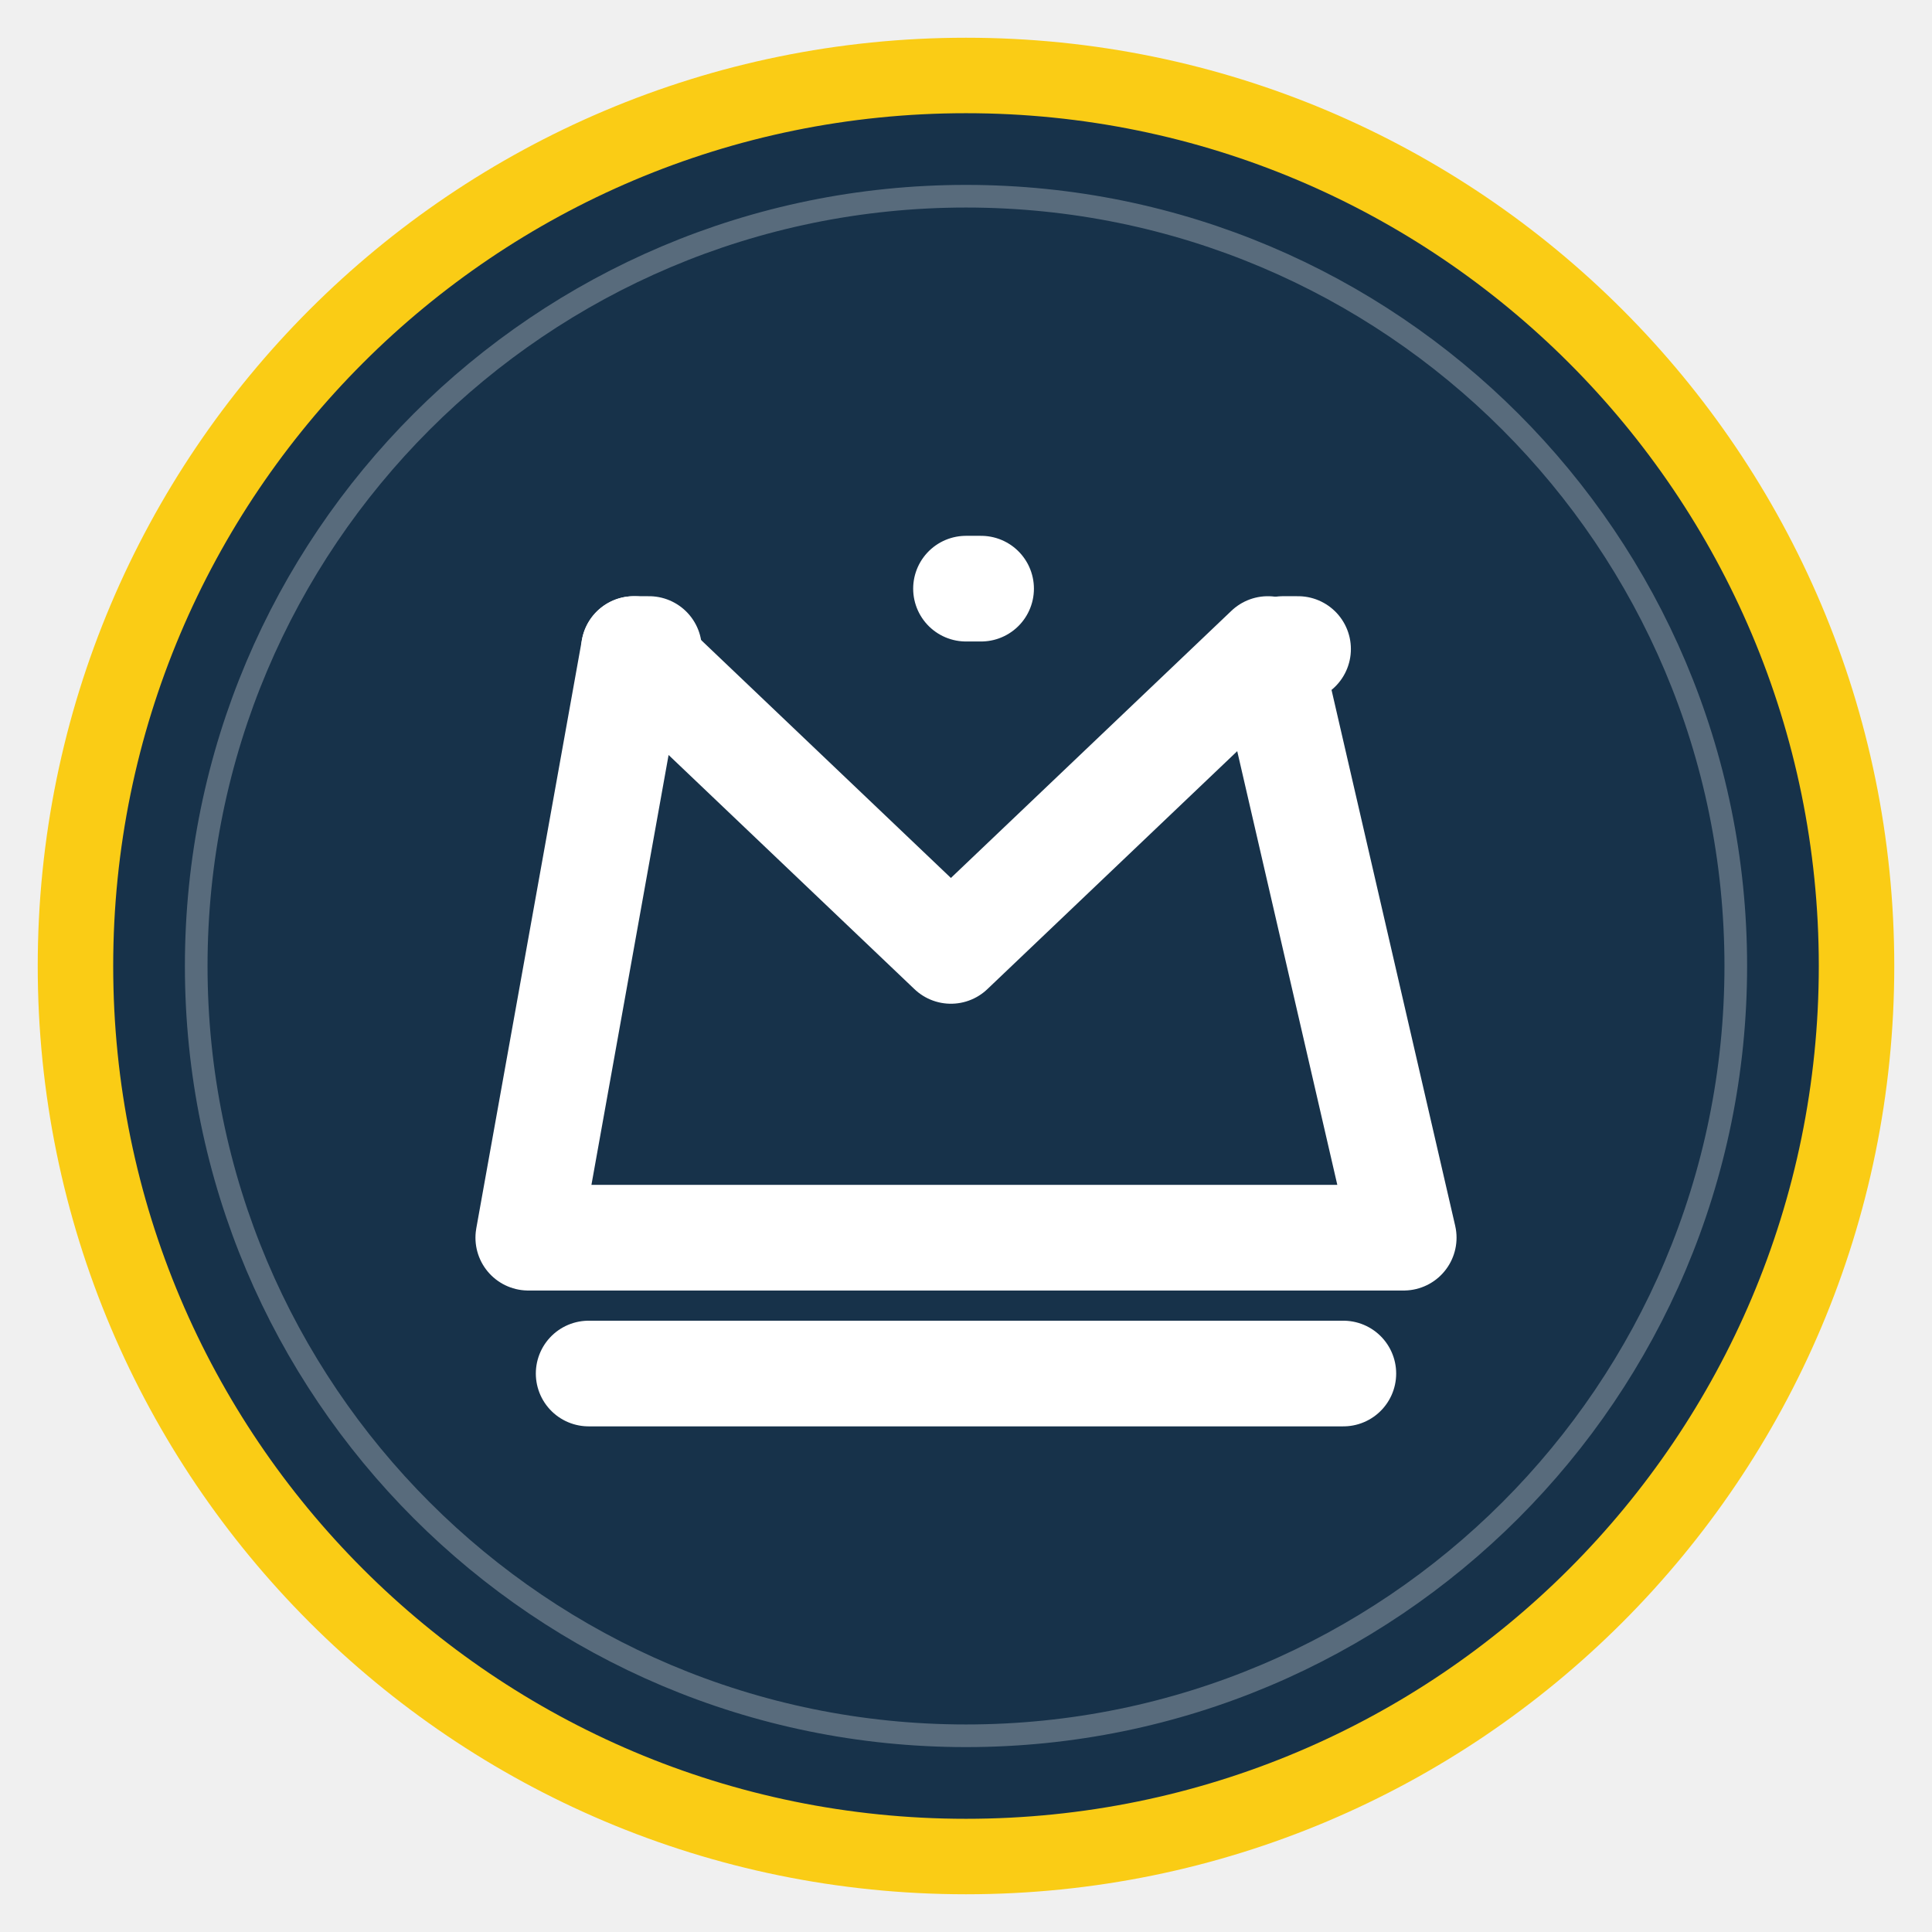
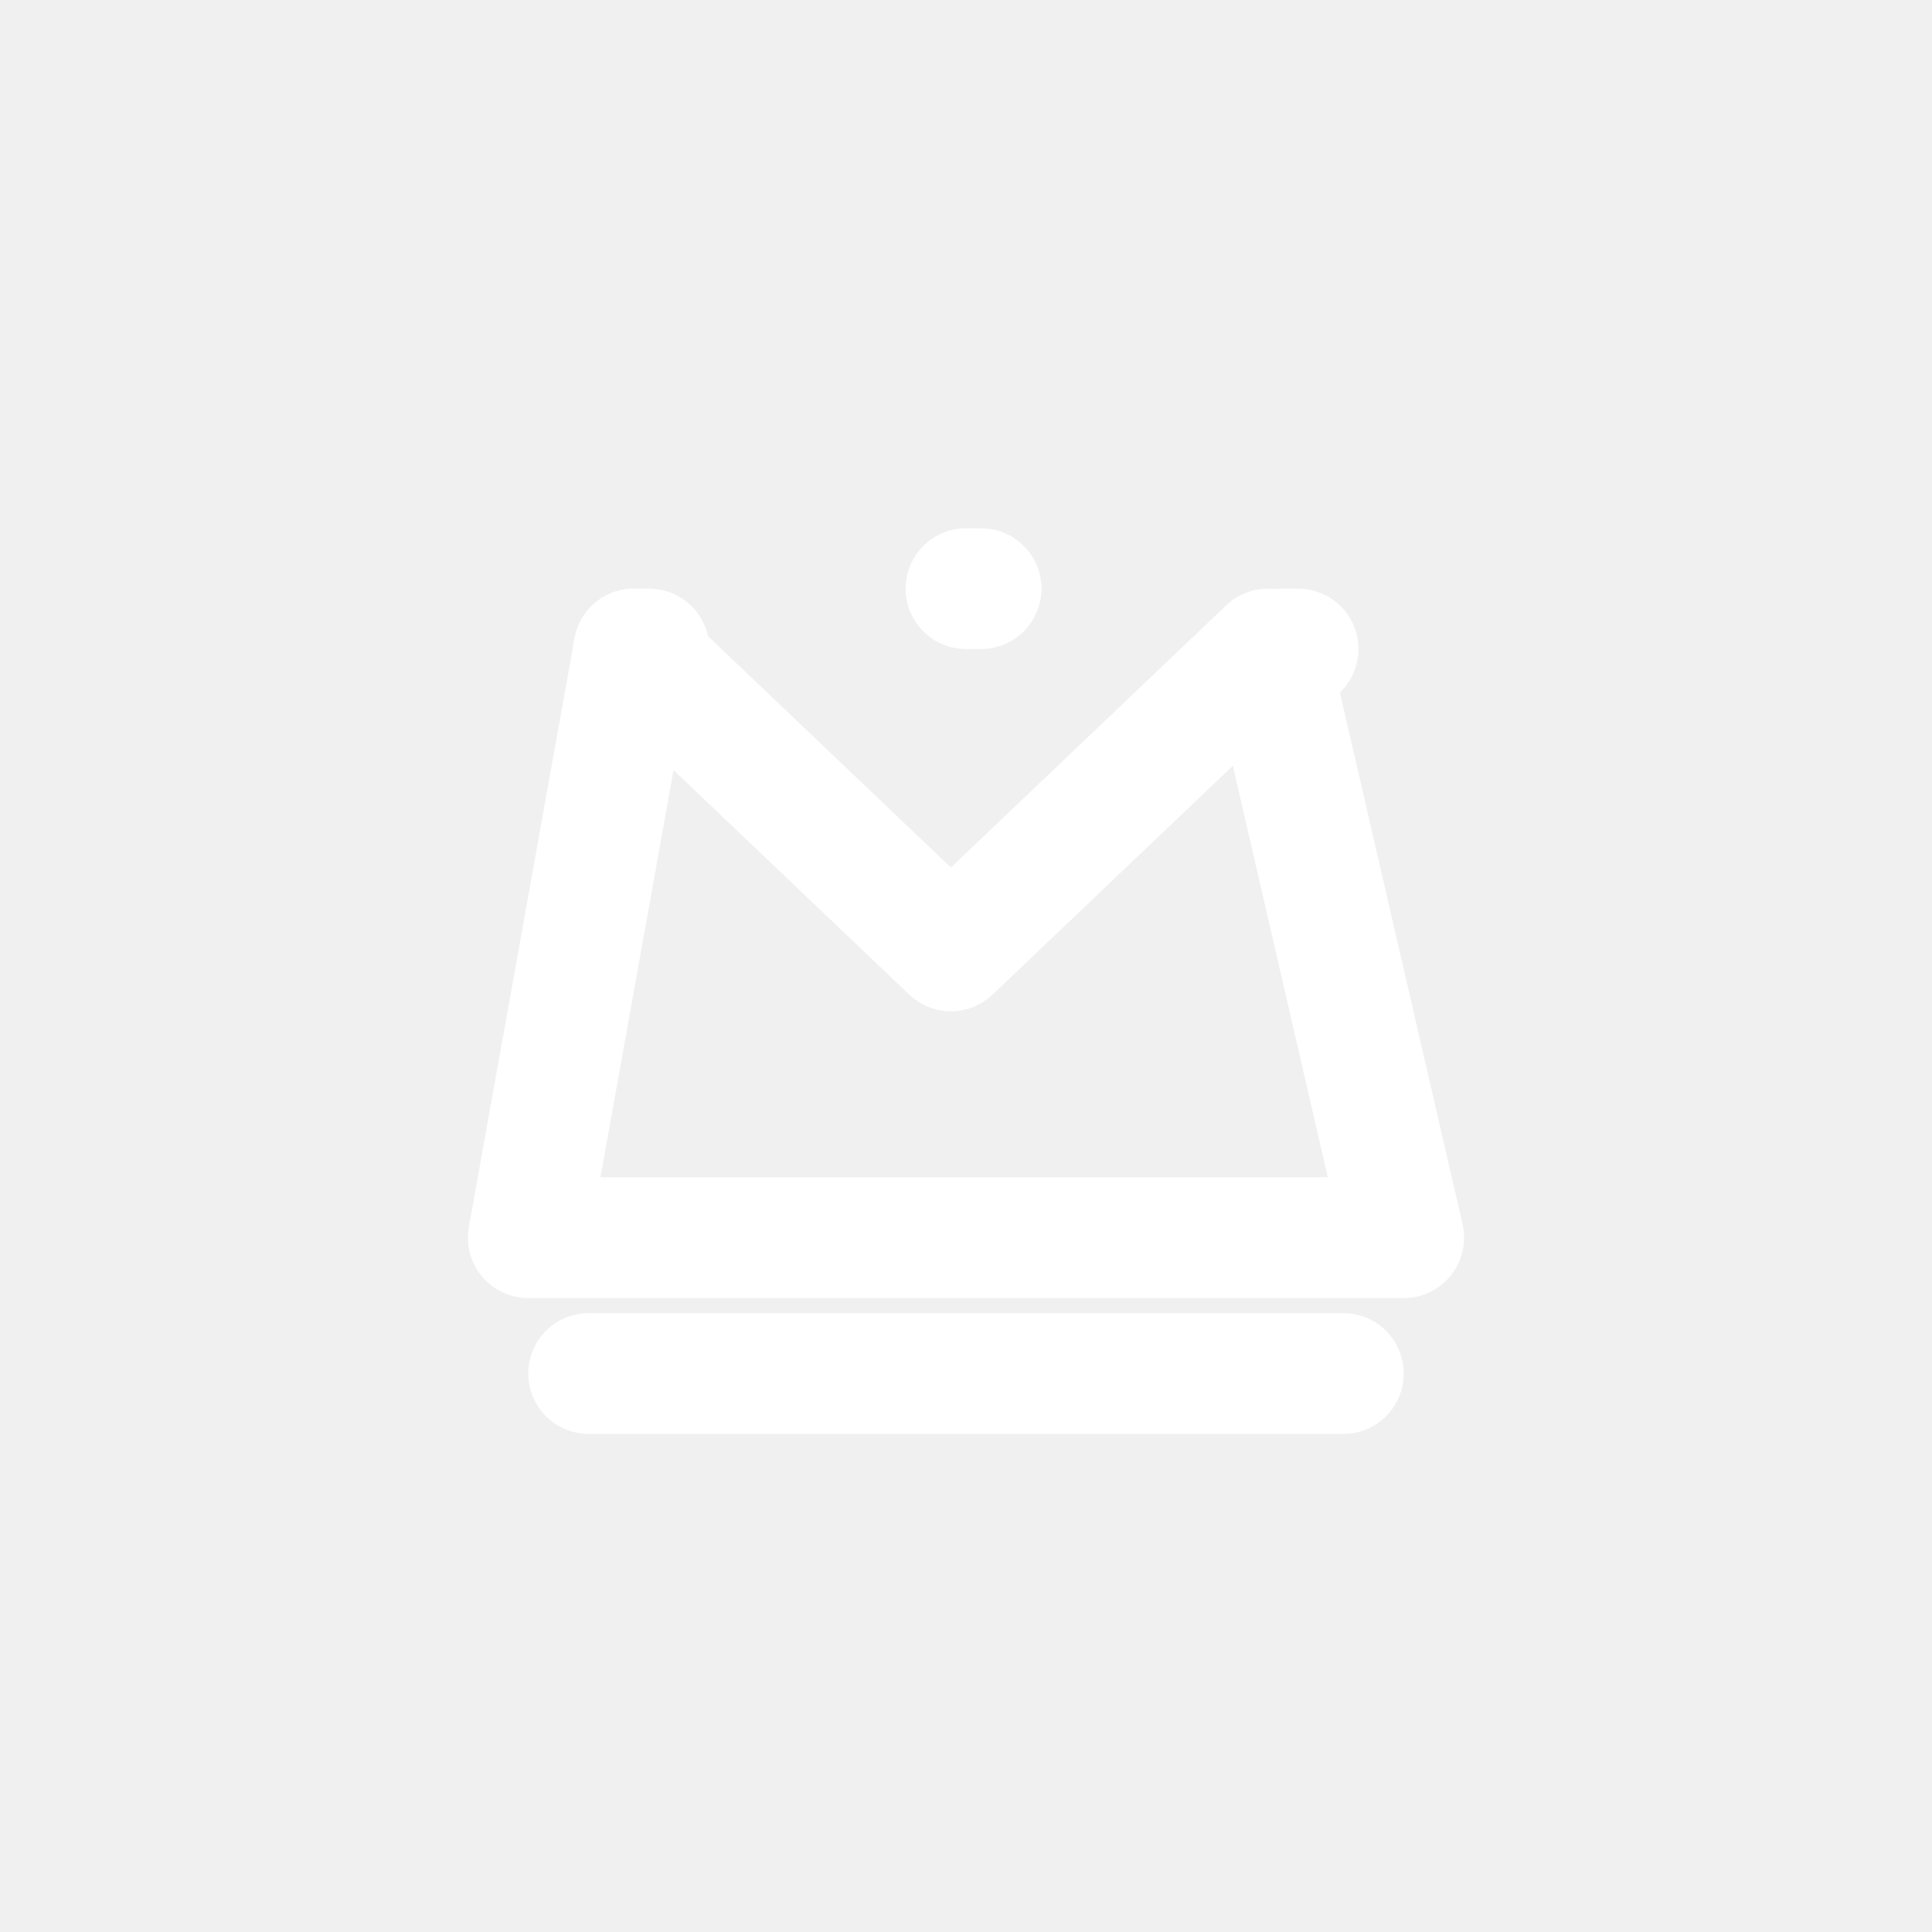
<svg xmlns="http://www.w3.org/2000/svg" width="128" height="128" viewBox="0 0 128 128">
-   <circle cx="64" cy="64" r="59" fill="#17324A" stroke="#FACC15" stroke-width="5" />
-   <circle cx="64" cy="64" r="51" fill="none" stroke="#FFFFFF" stroke-opacity=".28" stroke-width="1.5" />
-   <g fill="none" stroke="#FFFFFF" stroke-width="7" stroke-linecap="round" stroke-linejoin="round">
+   <g fill="none" stroke="#FFFFFF" stroke-width="8" stroke-linecap="round" stroke-linejoin="round">
    <path d="m35 82 7-39 21 20 21-20 9 39H35Z" />
    <path d="M39 91h50M42 43h1M64 39h1M85 43h1" />
  </g>
</svg>
